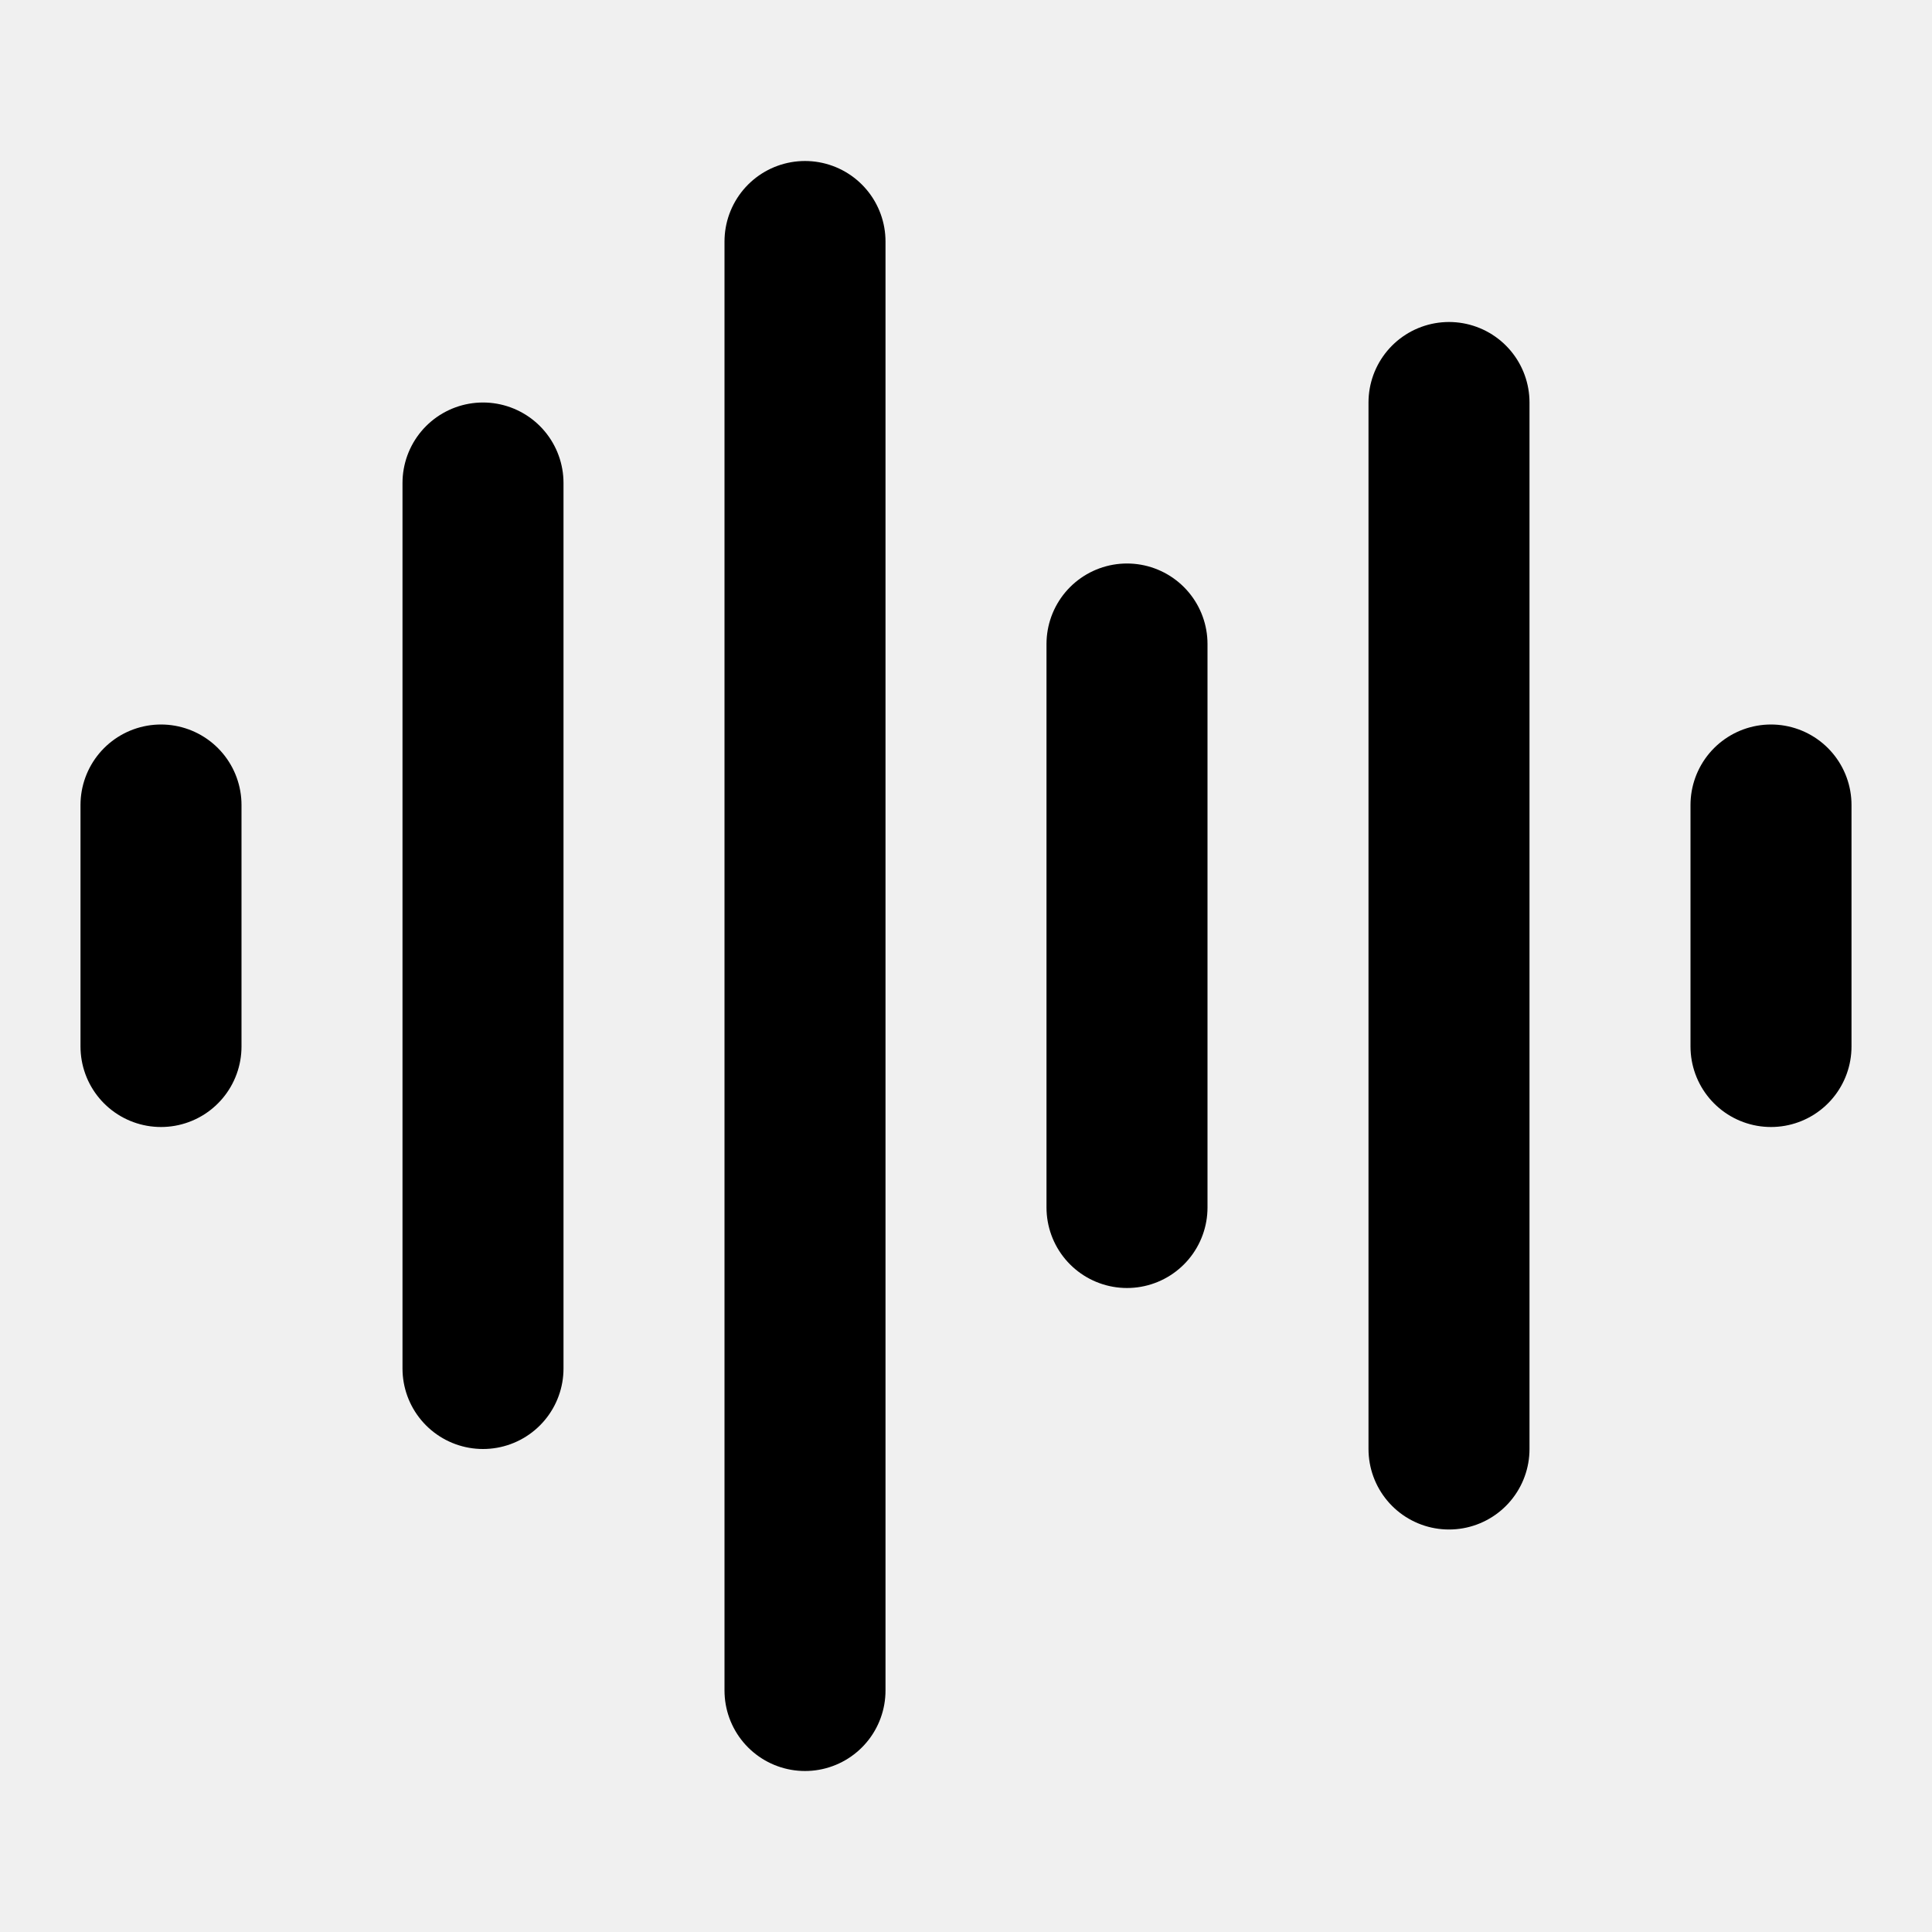
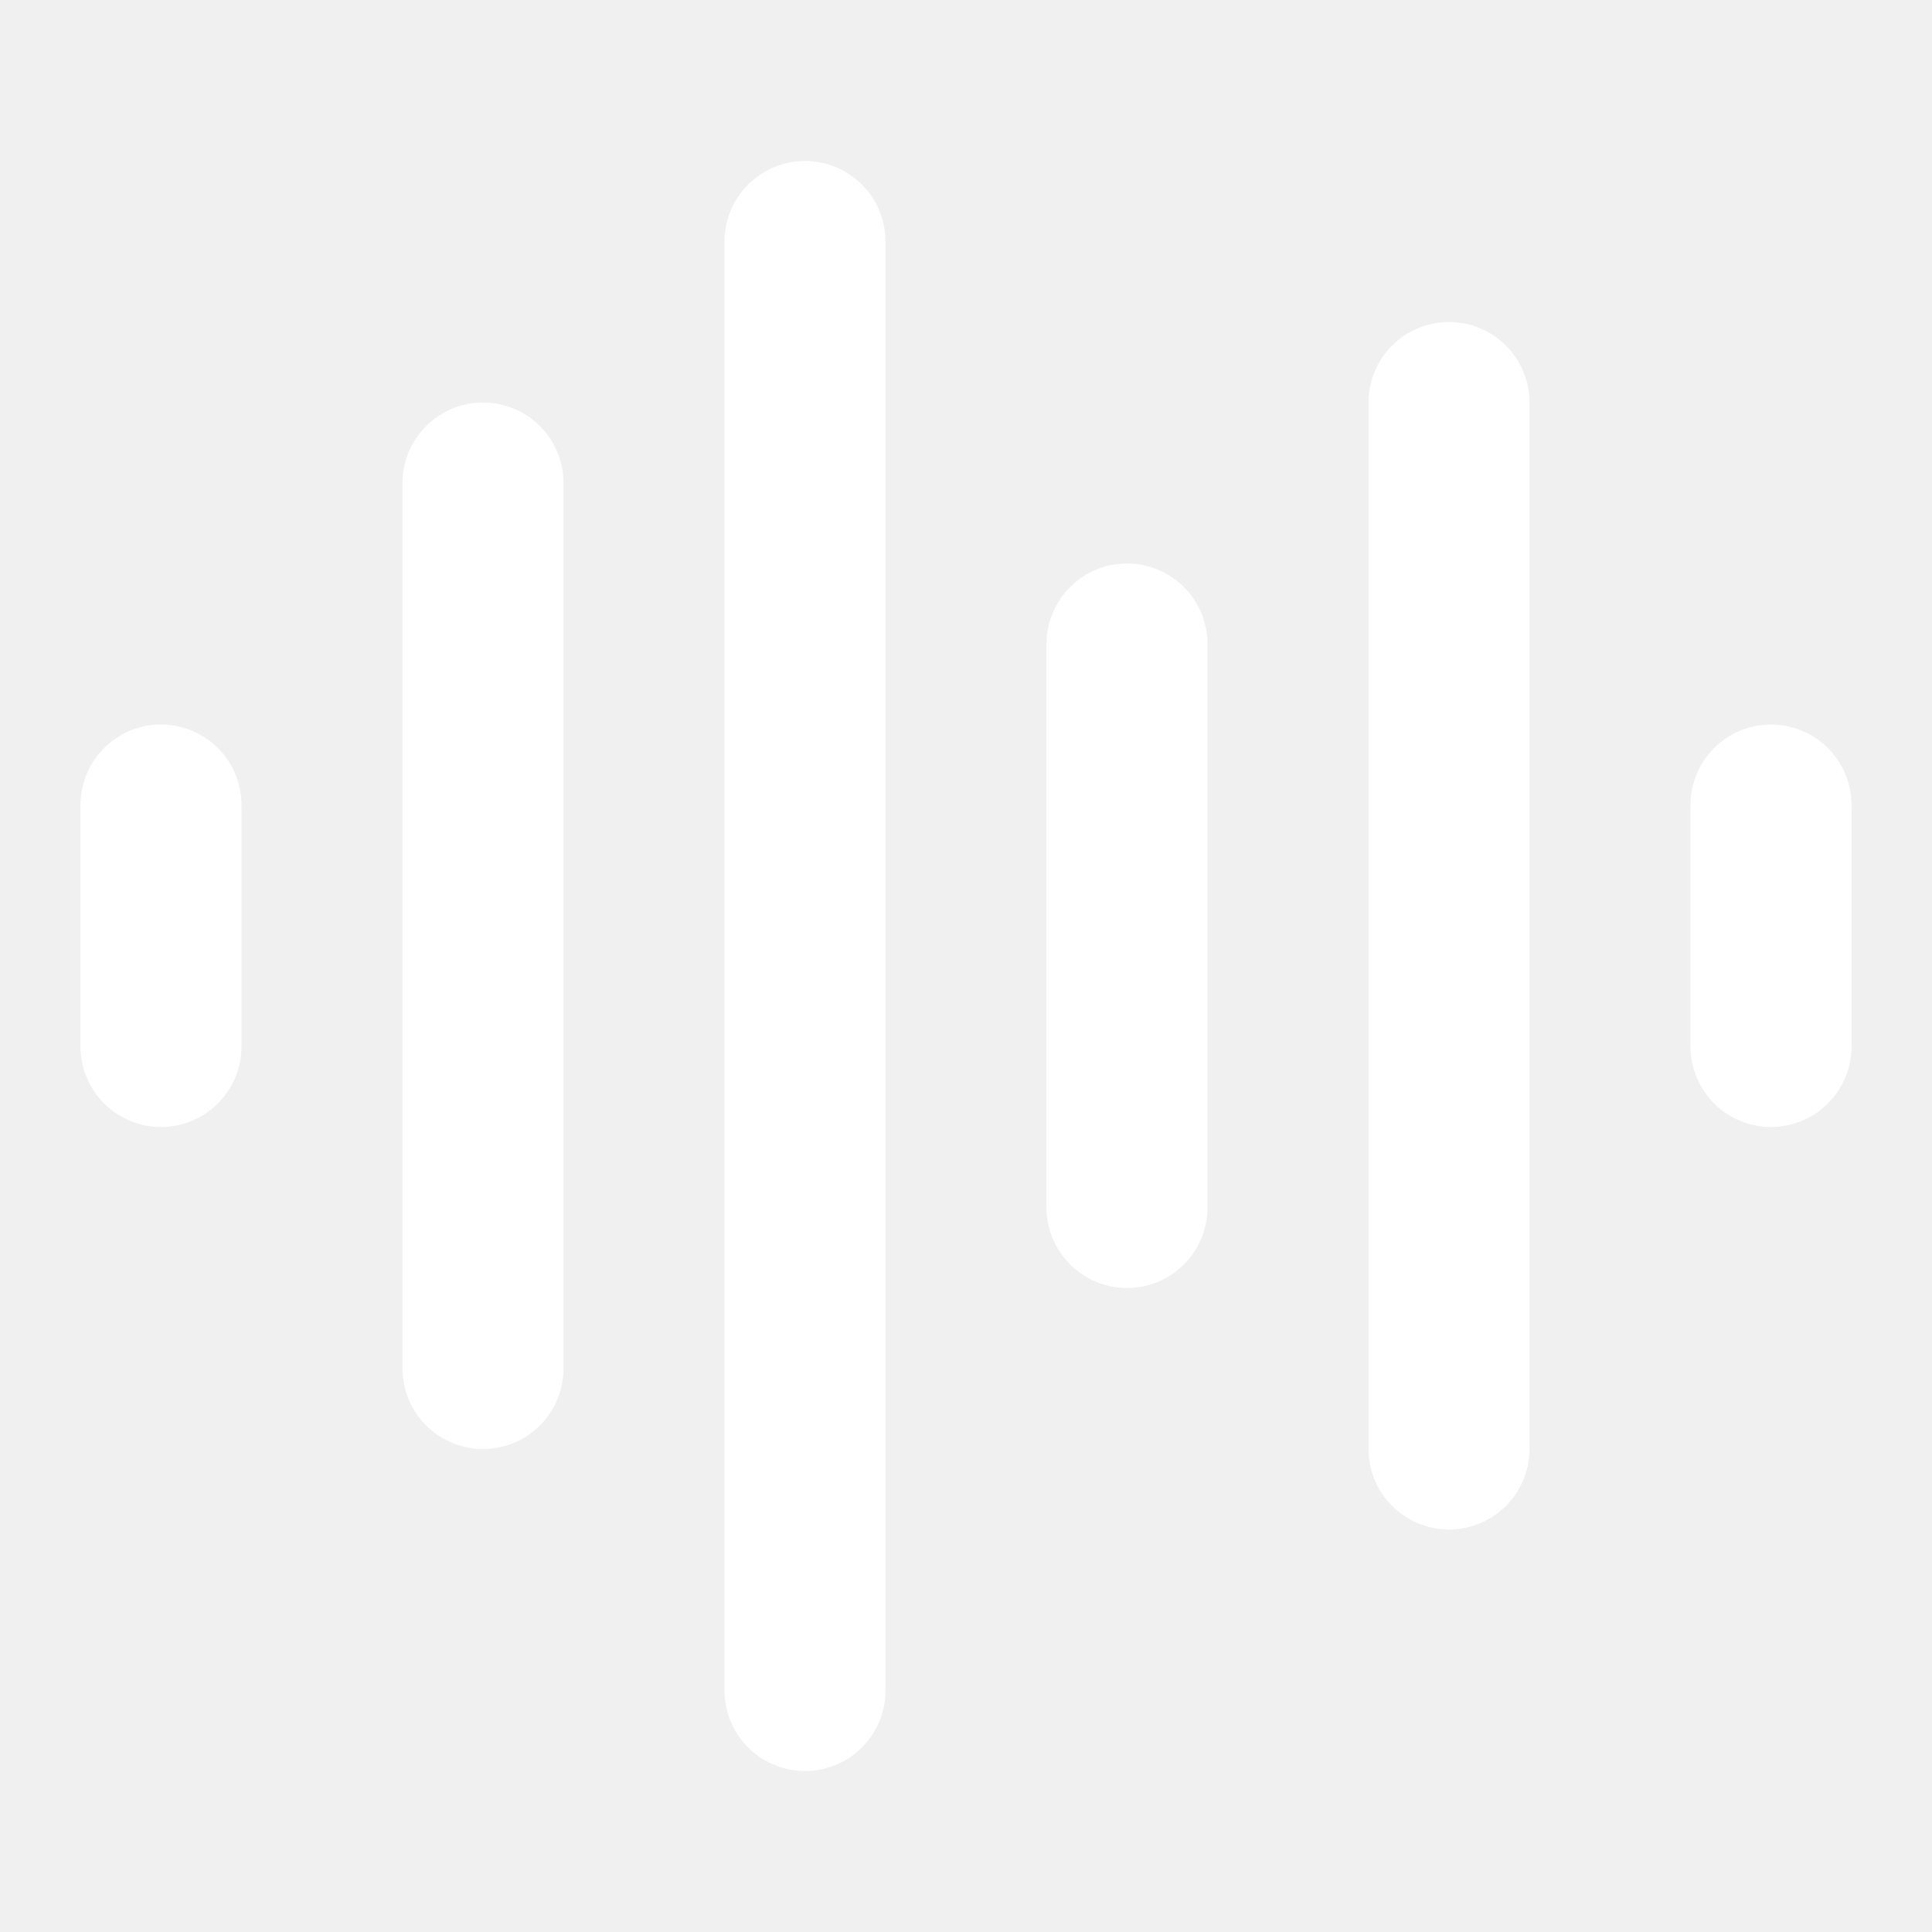
- <svg xmlns="http://www.w3.org/2000/svg" class="lucide lucide-audio-lines" width="24" height="24" viewBox="0 0 24 24" fill="none" stroke="currentColor" stroke-width="2" stroke-linecap="round" stroke-linejoin="round">
+ <svg xmlns="http://www.w3.org/2000/svg" class="lucide lucide-audio-lines" width="24" height="24" viewBox="0 0 24 24" fill="none" stroke="#ffffff" stroke-width="2" stroke-linecap="round" stroke-linejoin="round">
  <path d="M2 10v3" />
  <path d="M6 6v11" />
  <path d="M10 3v18" />
  <path d="M14 8v7" />
  <path d="M18 5v13" />
  <path d="M22 10v3" />
</svg>
